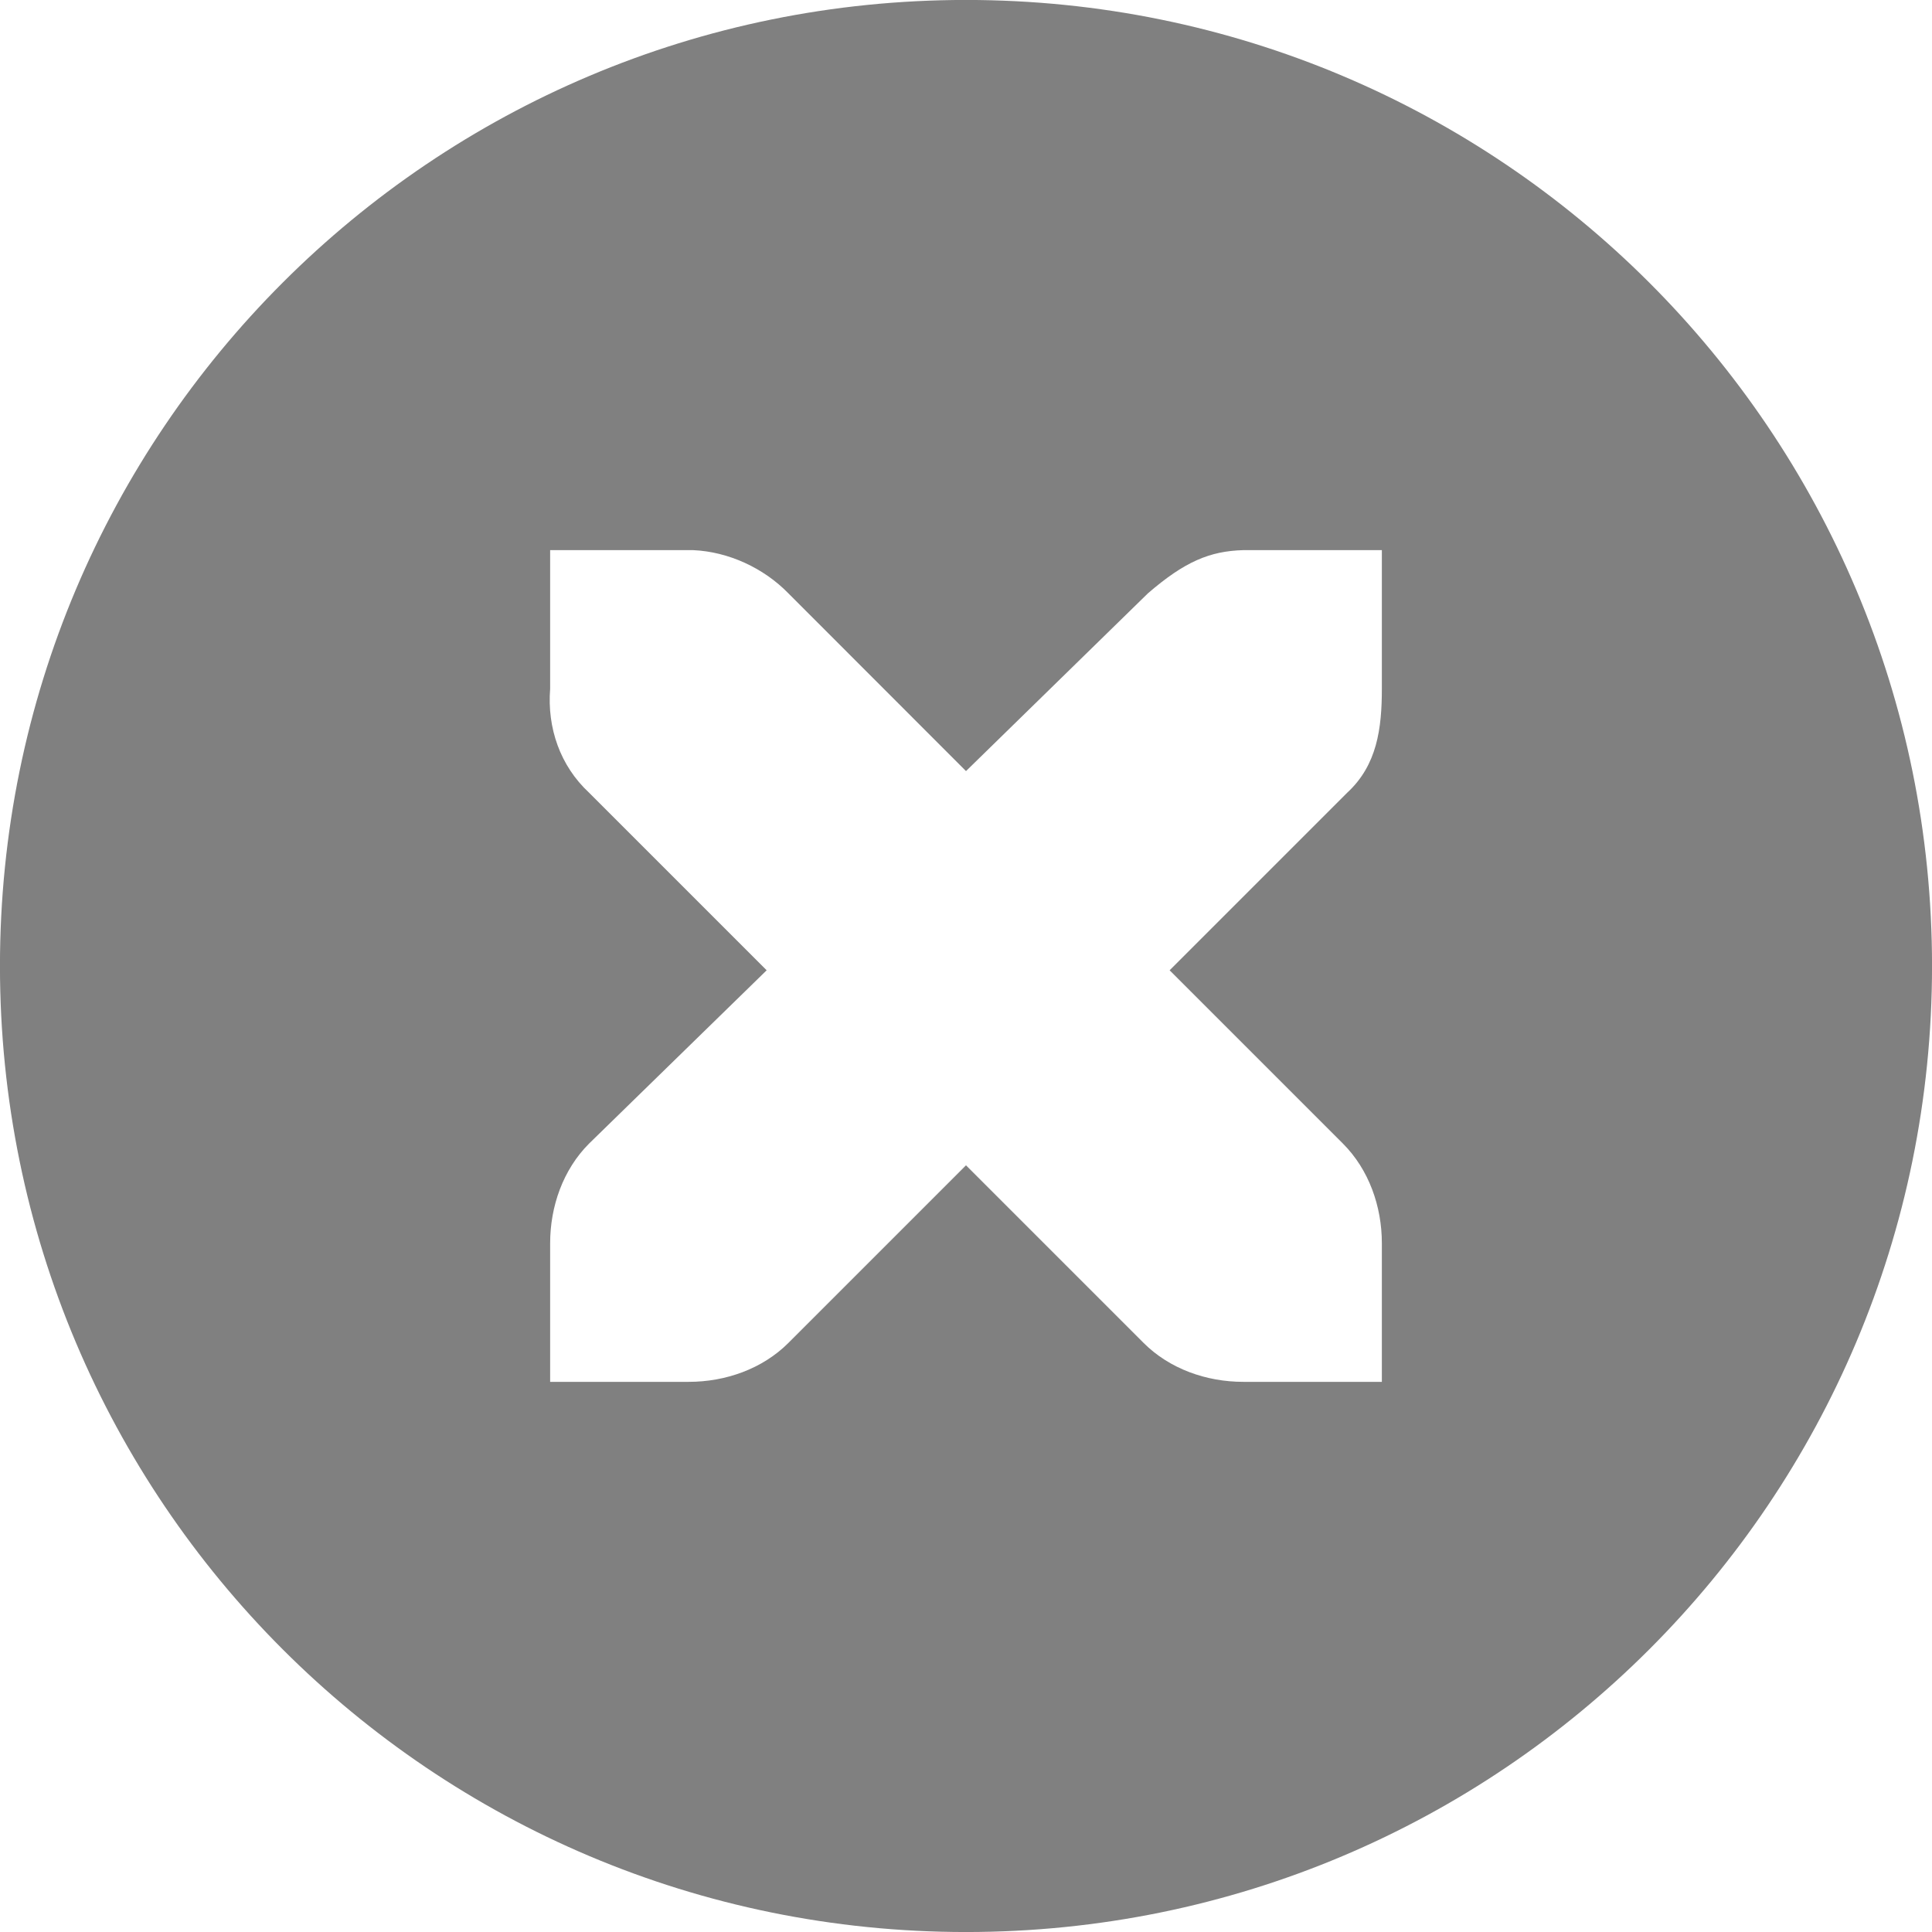
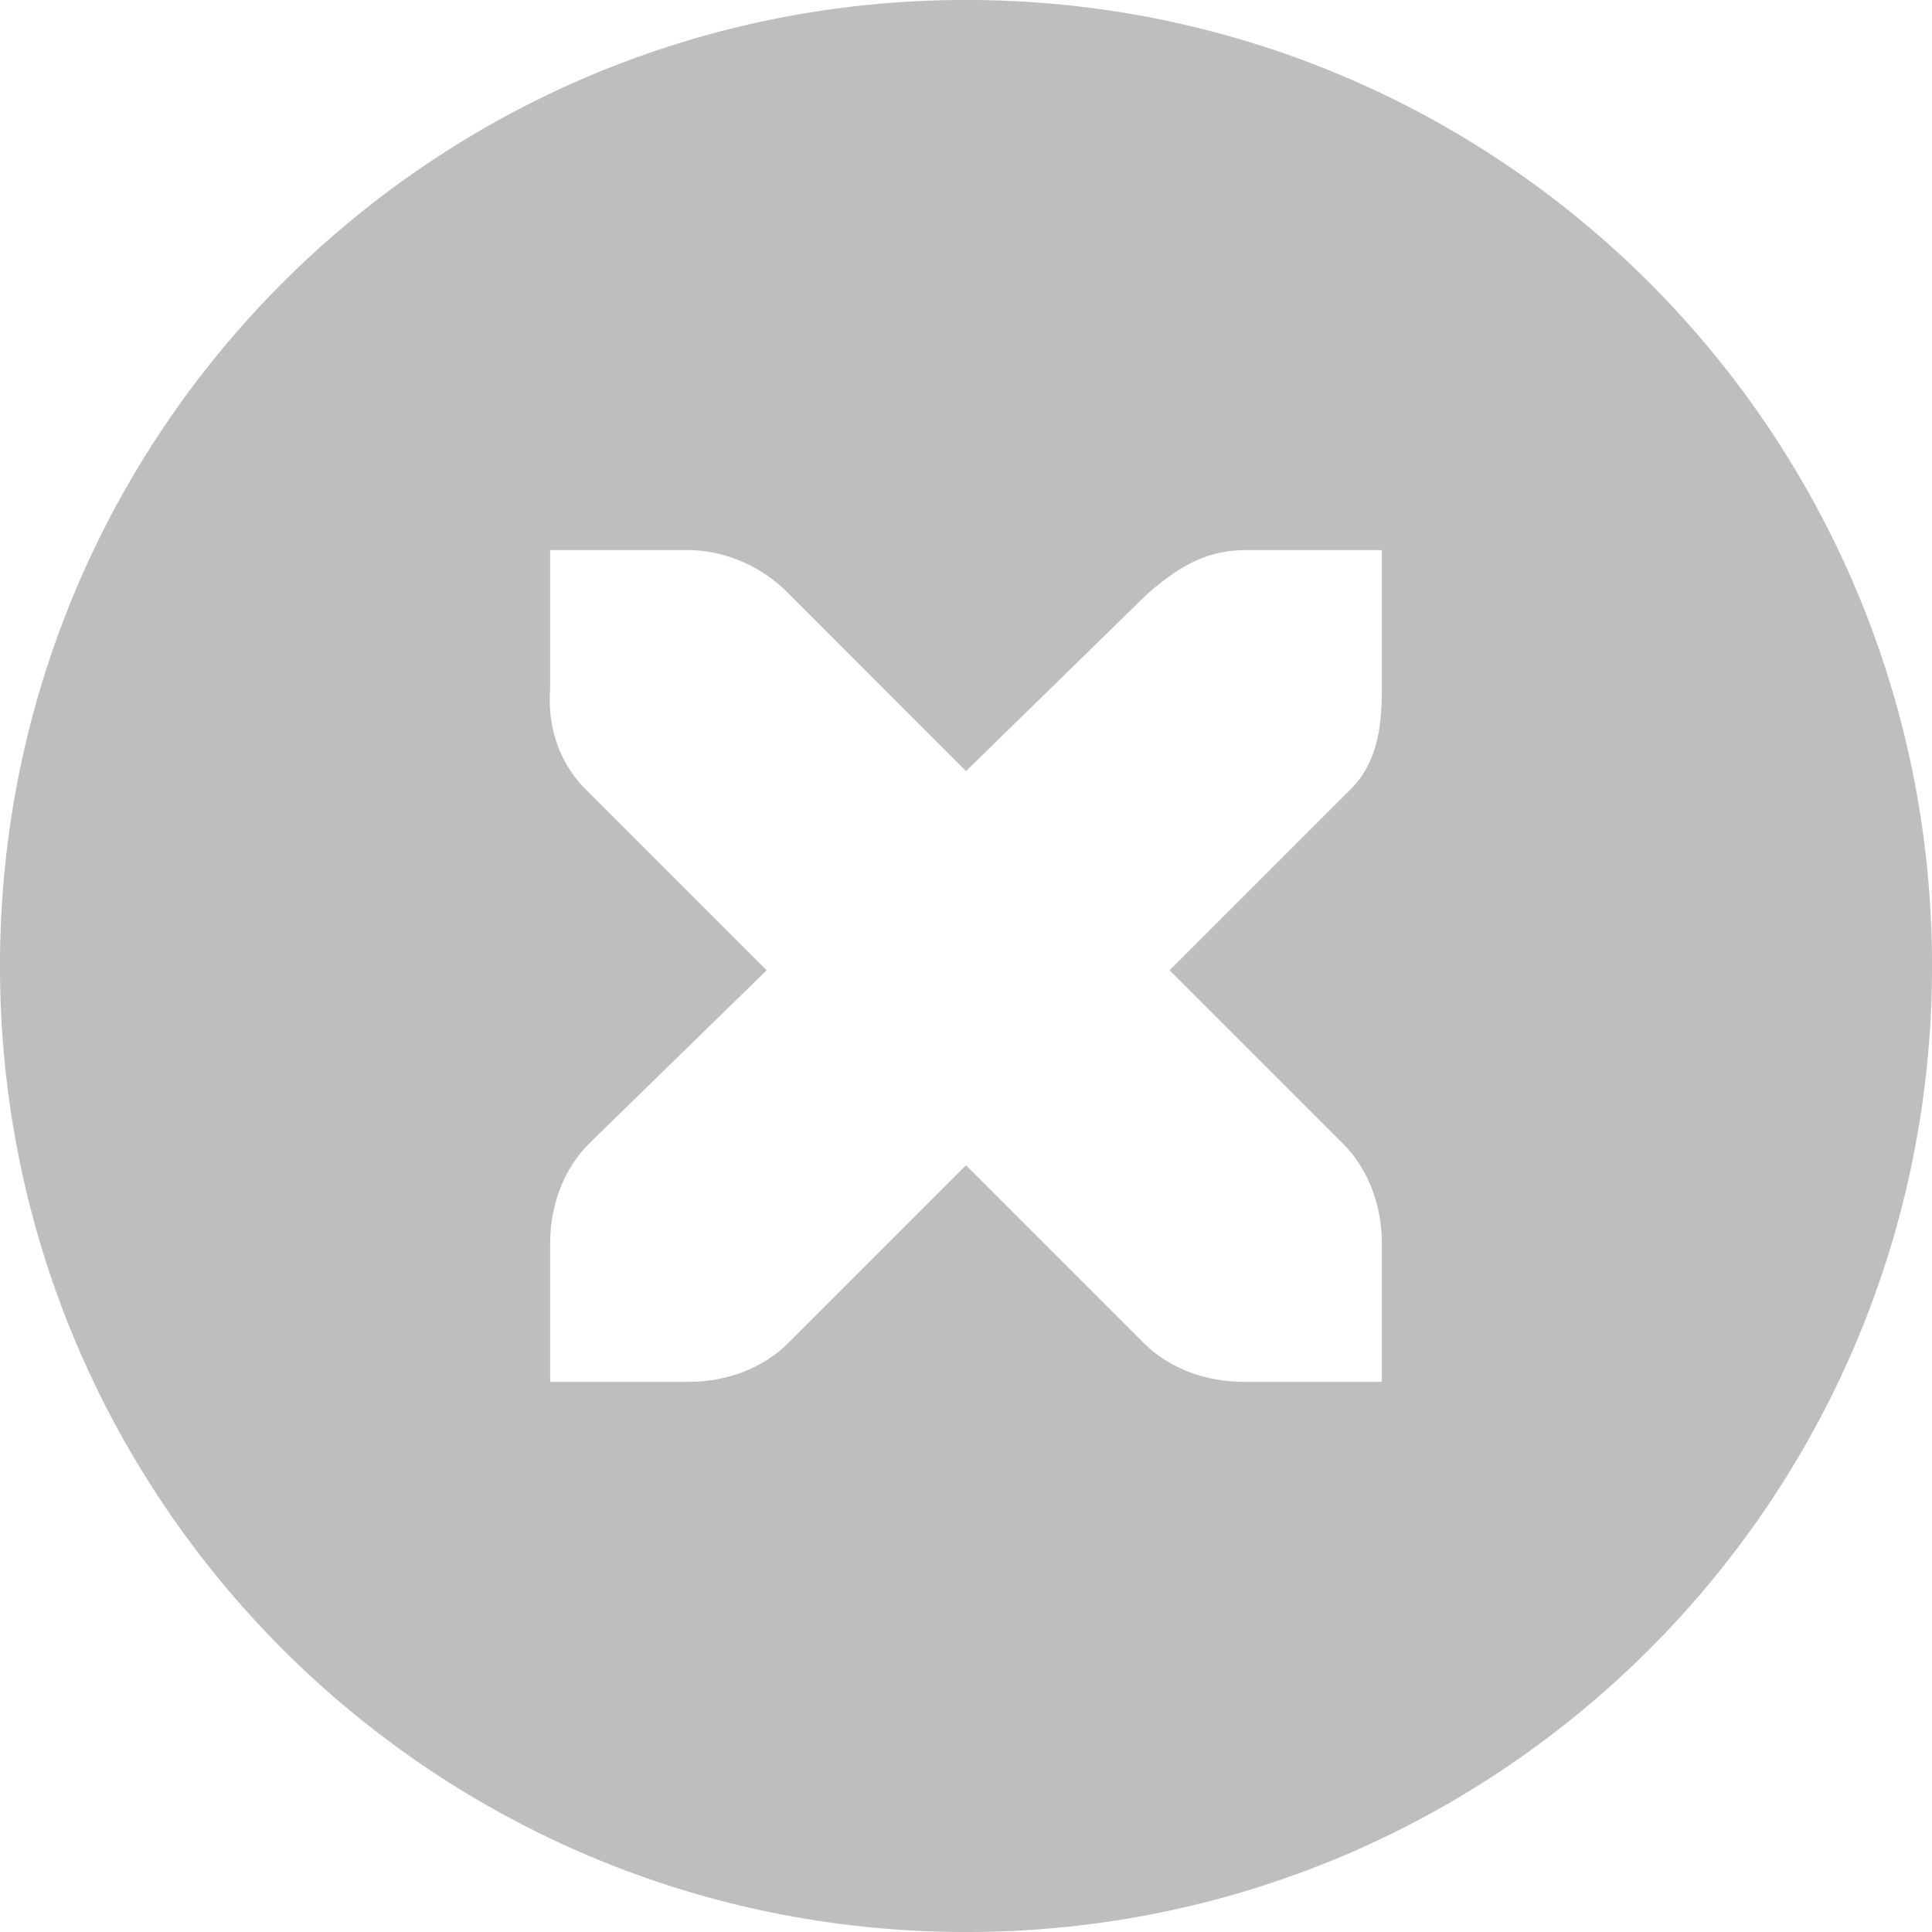
<svg xmlns="http://www.w3.org/2000/svg" width="16" version="1.1" viewBox="0 0 16 16" height="16">
-   <g style="fill:#808080" transform="matrix(1.147982,0,0,1.147982,-47.10314,-595.8386)">
+   <g style="fill:#bebebe" transform="matrix(1.147982,0,0,1.147982,-47.10314,-595.8386)">
    <path style="line-height:normal;color:#bebebe" d="m 48,519.031 c -3.853,0 -6.969,3.115 -6.969,6.969 0,3.853 3.115,6.969 6.969,6.969 3.853,0 6.969,-3.115 6.969,-6.969 0,-3.853 -3.115,-6.969 -6.969,-6.969 z M 45,523 l 1,0 c 0.01,-1.2e-4 0.021,-4.6e-4 0.031,0 0.255,0.011 0.51,0.129 0.688,0.312 L 48,524.594 49.312,523.312 C 49.578,523.082 49.759,523.007 50,523 l 1,0 0,1 c 0,0.286 -0.034,0.551 -0.25,0.75 l -1.281,1.281 1.25,1.25 C 50.907,527.469 51,527.735 51,528 l 0,1 -1,0 c -0.265,-10e-6 -0.531,-0.093 -0.719,-0.281 L 48,527.438 46.719,528.719 C 46.531,528.907 46.265,529 46,529 l -1,0 0,-1 c -3e-6,-0.265 0.093,-0.531 0.281,-0.719 l 1.281,-1.25 L 45.281,524.75 C 45.071,524.555 44.978,524.281 45,524 l 0,-1 z" />
  </g>
</svg>
